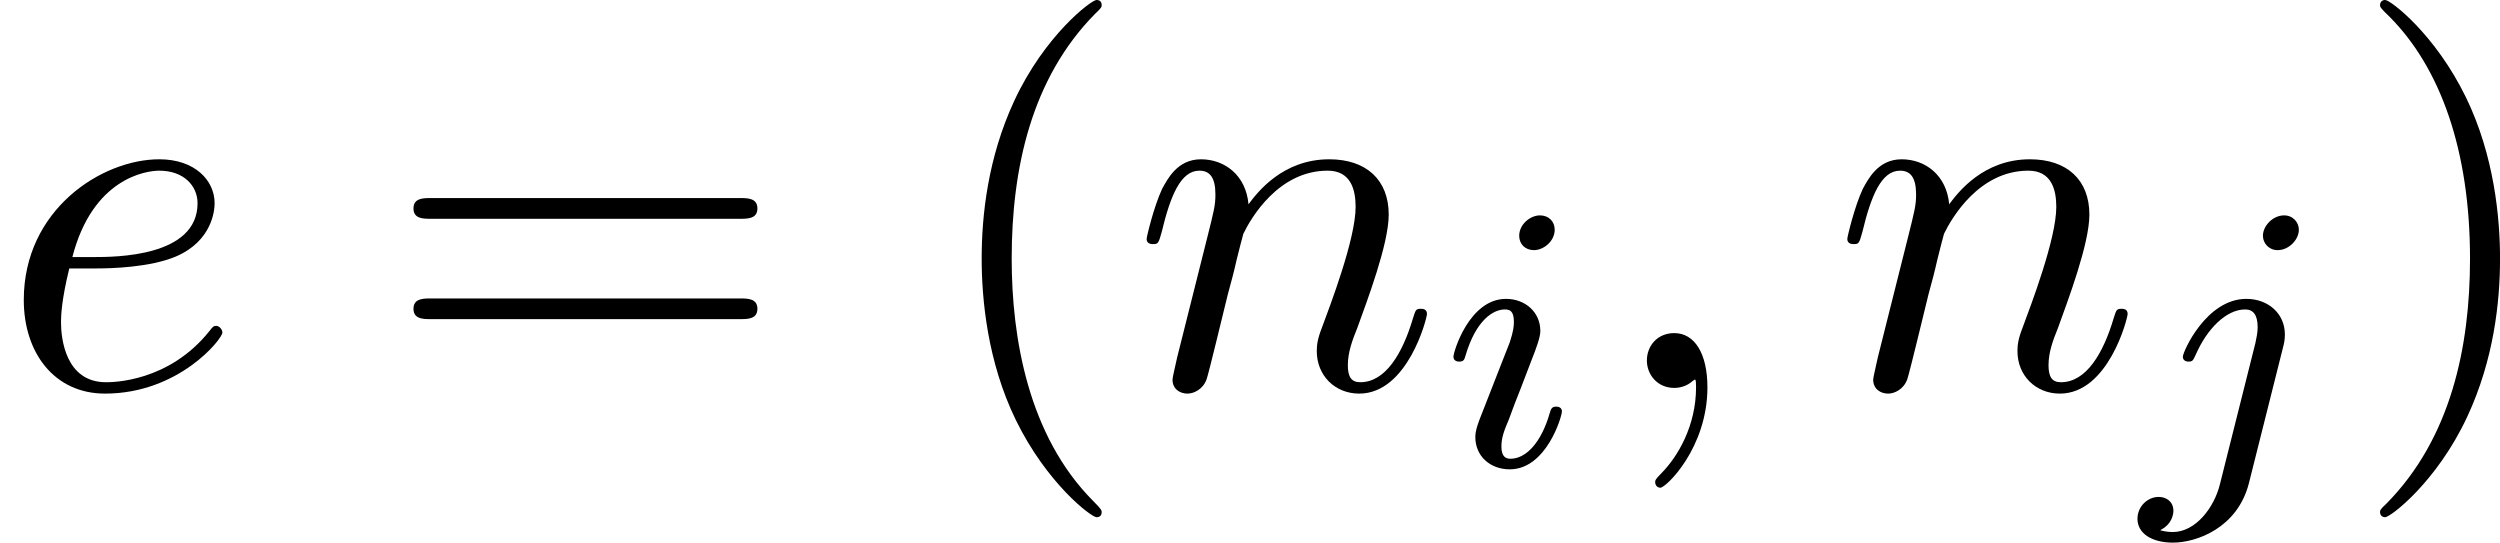
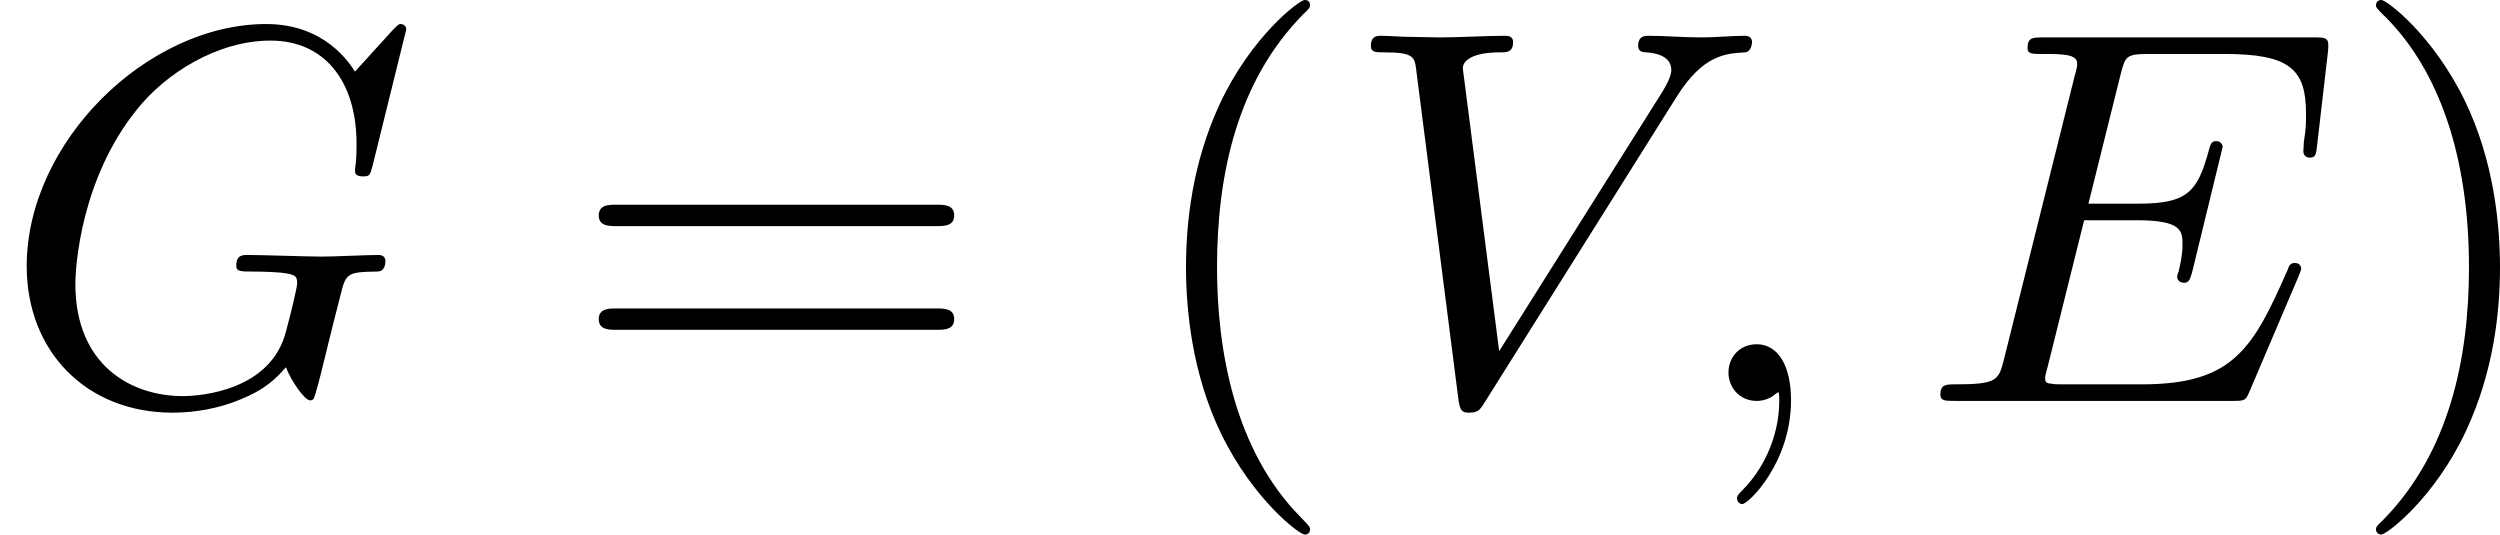
- <svg xmlns="http://www.w3.org/2000/svg" xmlns:xlink="http://www.w3.org/1999/xlink" version="1.1" width="73.819pt" height="16.022pt" viewBox="88.951 273.205 73.819 16.022">
+ <svg xmlns="http://www.w3.org/2000/svg" xmlns:xlink="http://www.w3.org/1999/xlink" version="1.1" width="71.425pt" height="15.273pt" viewBox="52.237 225.783 71.425 15.273">
  <defs>
    <path id="g27-40" d="M3.611 2.618C3.611 2.585 3.611 2.564 3.425 2.378C2.062 1.004 1.713-1.058 1.713-2.727C1.713-4.625 2.127-6.524 3.469-7.887C3.611-8.018 3.611-8.04 3.611-8.073C3.611-8.149 3.567-8.182 3.502-8.182C3.393-8.182 2.411-7.44 1.767-6.055C1.211-4.855 1.08-3.644 1.08-2.727C1.08-1.876 1.2-.556 1.8 .676C2.455 2.018 3.393 2.727 3.502 2.727C3.567 2.727 3.611 2.695 3.611 2.618Z" />
    <path id="g27-41" d="M3.153-2.727C3.153-3.578 3.033-4.898 2.433-6.131C1.778-7.473 .84-8.182 .731-8.182C.665-8.182 .622-8.138 .622-8.073C.622-8.04 .622-8.018 .829-7.822C1.898-6.742 2.52-5.007 2.52-2.727C2.52-.862 2.116 1.058 .764 2.433C.622 2.564 .622 2.585 .622 2.618C.622 2.684 .665 2.727 .731 2.727C.84 2.727 1.822 1.985 2.465 .6C3.022-.6 3.153-1.811 3.153-2.727Z" />
    <path id="g27-61" d="M7.495-3.567C7.658-3.567 7.865-3.567 7.865-3.785S7.658-4.004 7.505-4.004H.971C.818-4.004 .611-4.004 .611-3.785S.818-3.567 .982-3.567H7.495ZM7.505-1.451C7.658-1.451 7.865-1.451 7.865-1.669S7.658-1.887 7.495-1.887H.982C.818-1.887 .611-1.887 .611-1.669S.818-1.451 .971-1.451H7.505Z" />
-     <path id="g22-105" d="M2.375-4.973C2.375-5.149 2.248-5.276 2.064-5.276C1.857-5.276 1.626-5.085 1.626-4.846C1.626-4.67 1.753-4.543 1.937-4.543C2.144-4.543 2.375-4.734 2.375-4.973ZM1.211-2.048L.781-.948C.741-.829 .701-.733 .701-.598C.701-.207 1.004 .08 1.427 .08C2.2 .08 2.527-1.036 2.527-1.14C2.527-1.219 2.463-1.243 2.407-1.243C2.311-1.243 2.295-1.188 2.271-1.108C2.088-.47 1.761-.143 1.443-.143C1.347-.143 1.251-.183 1.251-.399C1.251-.59 1.307-.733 1.411-.98C1.49-1.196 1.57-1.411 1.658-1.626L1.905-2.271C1.977-2.455 2.072-2.702 2.072-2.837C2.072-3.236 1.753-3.515 1.347-3.515C.574-3.515 .239-2.399 .239-2.295C.239-2.224 .295-2.192 .359-2.192C.462-2.192 .47-2.24 .494-2.319C.717-3.076 1.084-3.292 1.323-3.292C1.435-3.292 1.514-3.252 1.514-3.029C1.514-2.949 1.506-2.837 1.427-2.598L1.211-2.048Z" />
-     <path id="g22-106" d="M3.292-4.973C3.292-5.125 3.172-5.276 2.981-5.276C2.742-5.276 2.534-5.053 2.534-4.846C2.534-4.694 2.654-4.543 2.845-4.543C3.084-4.543 3.292-4.766 3.292-4.973ZM1.626 .399C1.506 .885 1.116 1.403 .63 1.403C.502 1.403 .383 1.371 .367 1.363C.614 1.243 .646 1.028 .646 .956C.646 .765 .502 .662 .335 .662C.104 .662-.112 .861-.112 1.124C-.112 1.427 .183 1.626 .638 1.626C1.124 1.626 2 1.323 2.24 .367L2.957-2.487C2.981-2.582 2.997-2.646 2.997-2.766C2.997-3.204 2.646-3.515 2.184-3.515C1.339-3.515 .845-2.399 .845-2.295C.845-2.224 .901-2.192 .964-2.192C1.052-2.192 1.06-2.216 1.116-2.335C1.355-2.885 1.761-3.292 2.16-3.292C2.327-3.292 2.423-3.18 2.423-2.917C2.423-2.805 2.399-2.694 2.375-2.582L1.626 .399Z" />
    <path id="g18-59" d="M2.215-.011C2.215-.731 1.942-1.156 1.516-1.156C1.156-1.156 .938-.884 .938-.578C.938-.284 1.156 0 1.516 0C1.647 0 1.789-.044 1.898-.142C1.931-.164 1.942-.175 1.953-.175S1.975-.164 1.975-.011C1.975 .796 1.593 1.451 1.233 1.811C1.113 1.931 1.113 1.953 1.113 1.985C1.113 2.062 1.167 2.105 1.222 2.105C1.342 2.105 2.215 1.265 2.215-.011Z" />
-     <path id="g18-101" d="M2.04-2.52C2.356-2.52 3.164-2.542 3.709-2.771C4.473-3.098 4.527-3.742 4.527-3.895C4.527-4.375 4.113-4.822 3.36-4.822C2.149-4.822 .502-3.764 .502-1.855C.502-.742 1.145 .12 2.215 .12C3.775 .12 4.691-1.036 4.691-1.167C4.691-1.233 4.625-1.309 4.56-1.309C4.505-1.309 4.484-1.287 4.418-1.2C3.556-.12 2.367-.12 2.236-.12C1.385-.12 1.287-1.036 1.287-1.385C1.287-1.516 1.298-1.855 1.462-2.52H2.04ZM1.527-2.76C1.953-4.418 3.076-4.582 3.36-4.582C3.873-4.582 4.167-4.265 4.167-3.895C4.167-2.76 2.422-2.76 1.975-2.76H1.527Z" />
-     <path id="g18-110" d="M.96-.644C.927-.48 .862-.229 .862-.175C.862 .022 1.015 .12 1.178 .12C1.309 .12 1.505 .033 1.582-.185C1.593-.207 1.724-.72 1.789-.993L2.029-1.975C2.095-2.215 2.16-2.455 2.215-2.705C2.258-2.891 2.345-3.207 2.356-3.251C2.52-3.589 3.098-4.582 4.135-4.582C4.625-4.582 4.724-4.178 4.724-3.818C4.724-3.142 4.189-1.745 4.015-1.276C3.916-1.025 3.905-.895 3.905-.775C3.905-.262 4.287 .12 4.8 .12C5.825 .12 6.229-1.473 6.229-1.56C6.229-1.669 6.131-1.669 6.098-1.669C5.989-1.669 5.989-1.636 5.935-1.473C5.716-.731 5.356-.12 4.822-.12C4.636-.12 4.56-.229 4.56-.48C4.56-.753 4.658-1.015 4.756-1.255C4.964-1.833 5.422-3.033 5.422-3.655C5.422-4.385 4.953-4.822 4.167-4.822C3.185-4.822 2.651-4.124 2.465-3.873C2.411-4.484 1.964-4.822 1.462-4.822S.753-4.396 .644-4.2C.469-3.829 .316-3.185 .316-3.142C.316-3.033 .425-3.033 .447-3.033C.556-3.033 .567-3.044 .633-3.284C.818-4.058 1.036-4.582 1.429-4.582C1.647-4.582 1.767-4.44 1.767-4.08C1.767-3.851 1.735-3.731 1.593-3.164L.96-.644Z" />
+     <path id="g18-69" d="M7.724-2.542C7.745-2.596 7.778-2.673 7.778-2.695C7.778-2.705 7.778-2.815 7.647-2.815C7.549-2.815 7.527-2.749 7.505-2.684C6.796-1.069 6.393-.338 4.527-.338H2.935C2.782-.338 2.76-.338 2.695-.349C2.585-.36 2.553-.371 2.553-.458C2.553-.491 2.553-.513 2.607-.709L3.349-3.687H4.429C5.356-3.687 5.356-3.458 5.356-3.185C5.356-3.109 5.356-2.978 5.28-2.651C5.258-2.596 5.247-2.564 5.247-2.531C5.247-2.476 5.291-2.411 5.389-2.411C5.476-2.411 5.509-2.465 5.553-2.629L6.175-5.182C6.175-5.247 6.12-5.302 6.044-5.302C5.945-5.302 5.924-5.236 5.891-5.105C5.662-4.276 5.465-4.025 4.462-4.025H3.436L4.091-6.655C4.189-7.036 4.2-7.08 4.68-7.08H6.218C7.549-7.08 7.876-6.764 7.876-5.869C7.876-5.607 7.876-5.585 7.833-5.291C7.833-5.225 7.822-5.149 7.822-5.095S7.855-4.964 7.953-4.964C8.073-4.964 8.084-5.029 8.105-5.236L8.324-7.124C8.356-7.418 8.302-7.418 8.029-7.418H2.52C2.302-7.418 2.193-7.418 2.193-7.2C2.193-7.08 2.291-7.08 2.498-7.08C2.902-7.08 3.207-7.08 3.207-6.884C3.207-6.84 3.207-6.818 3.153-6.622L1.713-.851C1.604-.425 1.582-.338 .72-.338C.535-.338 .415-.338 .415-.131C.415 0 .513 0 .72 0H6.382C6.633 0 6.644-.011 6.72-.185L7.724-2.542Z" />
+     <path id="g18-71" d="M8.291-7.582C8.291-7.615 8.269-7.691 8.171-7.691C8.138-7.691 8.127-7.68 8.007-7.56L7.244-6.72C7.145-6.873 6.644-7.691 5.433-7.691C3-7.691 .545-5.28 .545-2.749C.545-1.015 1.756 .24 3.524 .24C4.004 .24 4.495 .142 4.887-.022C5.433-.24 5.64-.469 5.836-.687C5.935-.415 6.218-.011 6.327-.011C6.382-.011 6.404-.044 6.404-.055C6.425-.076 6.535-.491 6.589-.72L6.796-1.56C6.84-1.745 6.895-1.931 6.938-2.116C7.058-2.607 7.069-2.629 7.691-2.64C7.745-2.64 7.865-2.651 7.865-2.858C7.865-2.935 7.811-2.978 7.724-2.978C7.473-2.978 6.829-2.945 6.578-2.945C6.24-2.945 5.389-2.978 5.051-2.978C4.953-2.978 4.822-2.978 4.822-2.76C4.822-2.64 4.909-2.64 5.149-2.64C5.16-2.64 5.476-2.64 5.727-2.618C6.011-2.585 6.065-2.553 6.065-2.411C6.065-2.313 5.945-1.822 5.836-1.418C5.531-.218 4.113-.098 3.731-.098C2.684-.098 1.538-.72 1.538-2.389C1.538-2.727 1.647-4.527 2.793-5.945C3.382-6.687 4.44-7.353 5.52-7.353C6.633-7.353 7.276-6.513 7.276-5.247C7.276-4.811 7.244-4.8 7.244-4.691S7.364-4.582 7.407-4.582C7.549-4.582 7.549-4.604 7.604-4.8L8.291-7.582Z" />
+     <path id="g18-86" d="M6.851-6.207C7.385-7.058 7.844-7.091 8.247-7.113C8.378-7.124 8.389-7.309 8.389-7.32C8.389-7.407 8.335-7.451 8.247-7.451C7.964-7.451 7.647-7.418 7.353-7.418C6.993-7.418 6.622-7.451 6.273-7.451C6.207-7.451 6.065-7.451 6.065-7.244C6.065-7.124 6.164-7.113 6.24-7.113C6.535-7.091 6.742-6.982 6.742-6.753C6.742-6.589 6.578-6.349 6.578-6.338L3.229-1.015L2.487-6.785C2.487-6.971 2.738-7.113 3.24-7.113C3.393-7.113 3.513-7.113 3.513-7.331C3.513-7.429 3.425-7.451 3.36-7.451C2.924-7.451 2.455-7.418 2.007-7.418C1.811-7.418 1.604-7.429 1.407-7.429S1.004-7.451 .818-7.451C.742-7.451 .611-7.451 .611-7.244C.611-7.113 .709-7.113 .884-7.113C1.495-7.113 1.505-7.015 1.538-6.742L2.4-.011C2.433 .207 2.476 .24 2.618 .24C2.793 .24 2.836 .185 2.924 .044L6.851-6.207Z" />
  </defs>
  <g id="page1" transform="matrix(1.4 0 0 1.4 0 0)">
-     <use x="63.536" y="203.328" xlink:href="#g18-101" />
-     <use x="71.646" y="203.328" xlink:href="#g27-61" />
-     <use x="83.161" y="203.328" xlink:href="#g27-40" />
-     <use x="87.404" y="203.328" xlink:href="#g18-110" />
-     <use x="93.952" y="204.965" xlink:href="#g22-105" />
-     <use x="97.333" y="203.328" xlink:href="#g18-59" />
-     <use x="102.182" y="203.328" xlink:href="#g18-110" />
-     <use x="108.73" y="204.965" xlink:href="#g22-106" />
-     <use x="113.112" y="203.328" xlink:href="#g27-41" />
+     <use x="37.312" y="169.455" xlink:href="#g18-71" />
+     <use x="48.92" y="169.455" xlink:href="#g27-61" />
+     <use x="60.435" y="169.455" xlink:href="#g27-40" />
+     <use x="64.677" y="169.455" xlink:href="#g18-86" />
+     <use x="71.647" y="169.455" xlink:href="#g18-59" />
+     <use x="76.495" y="169.455" xlink:href="#g18-69" />
+     <use x="85.177" y="169.455" xlink:href="#g27-41" />
  </g>
</svg>
